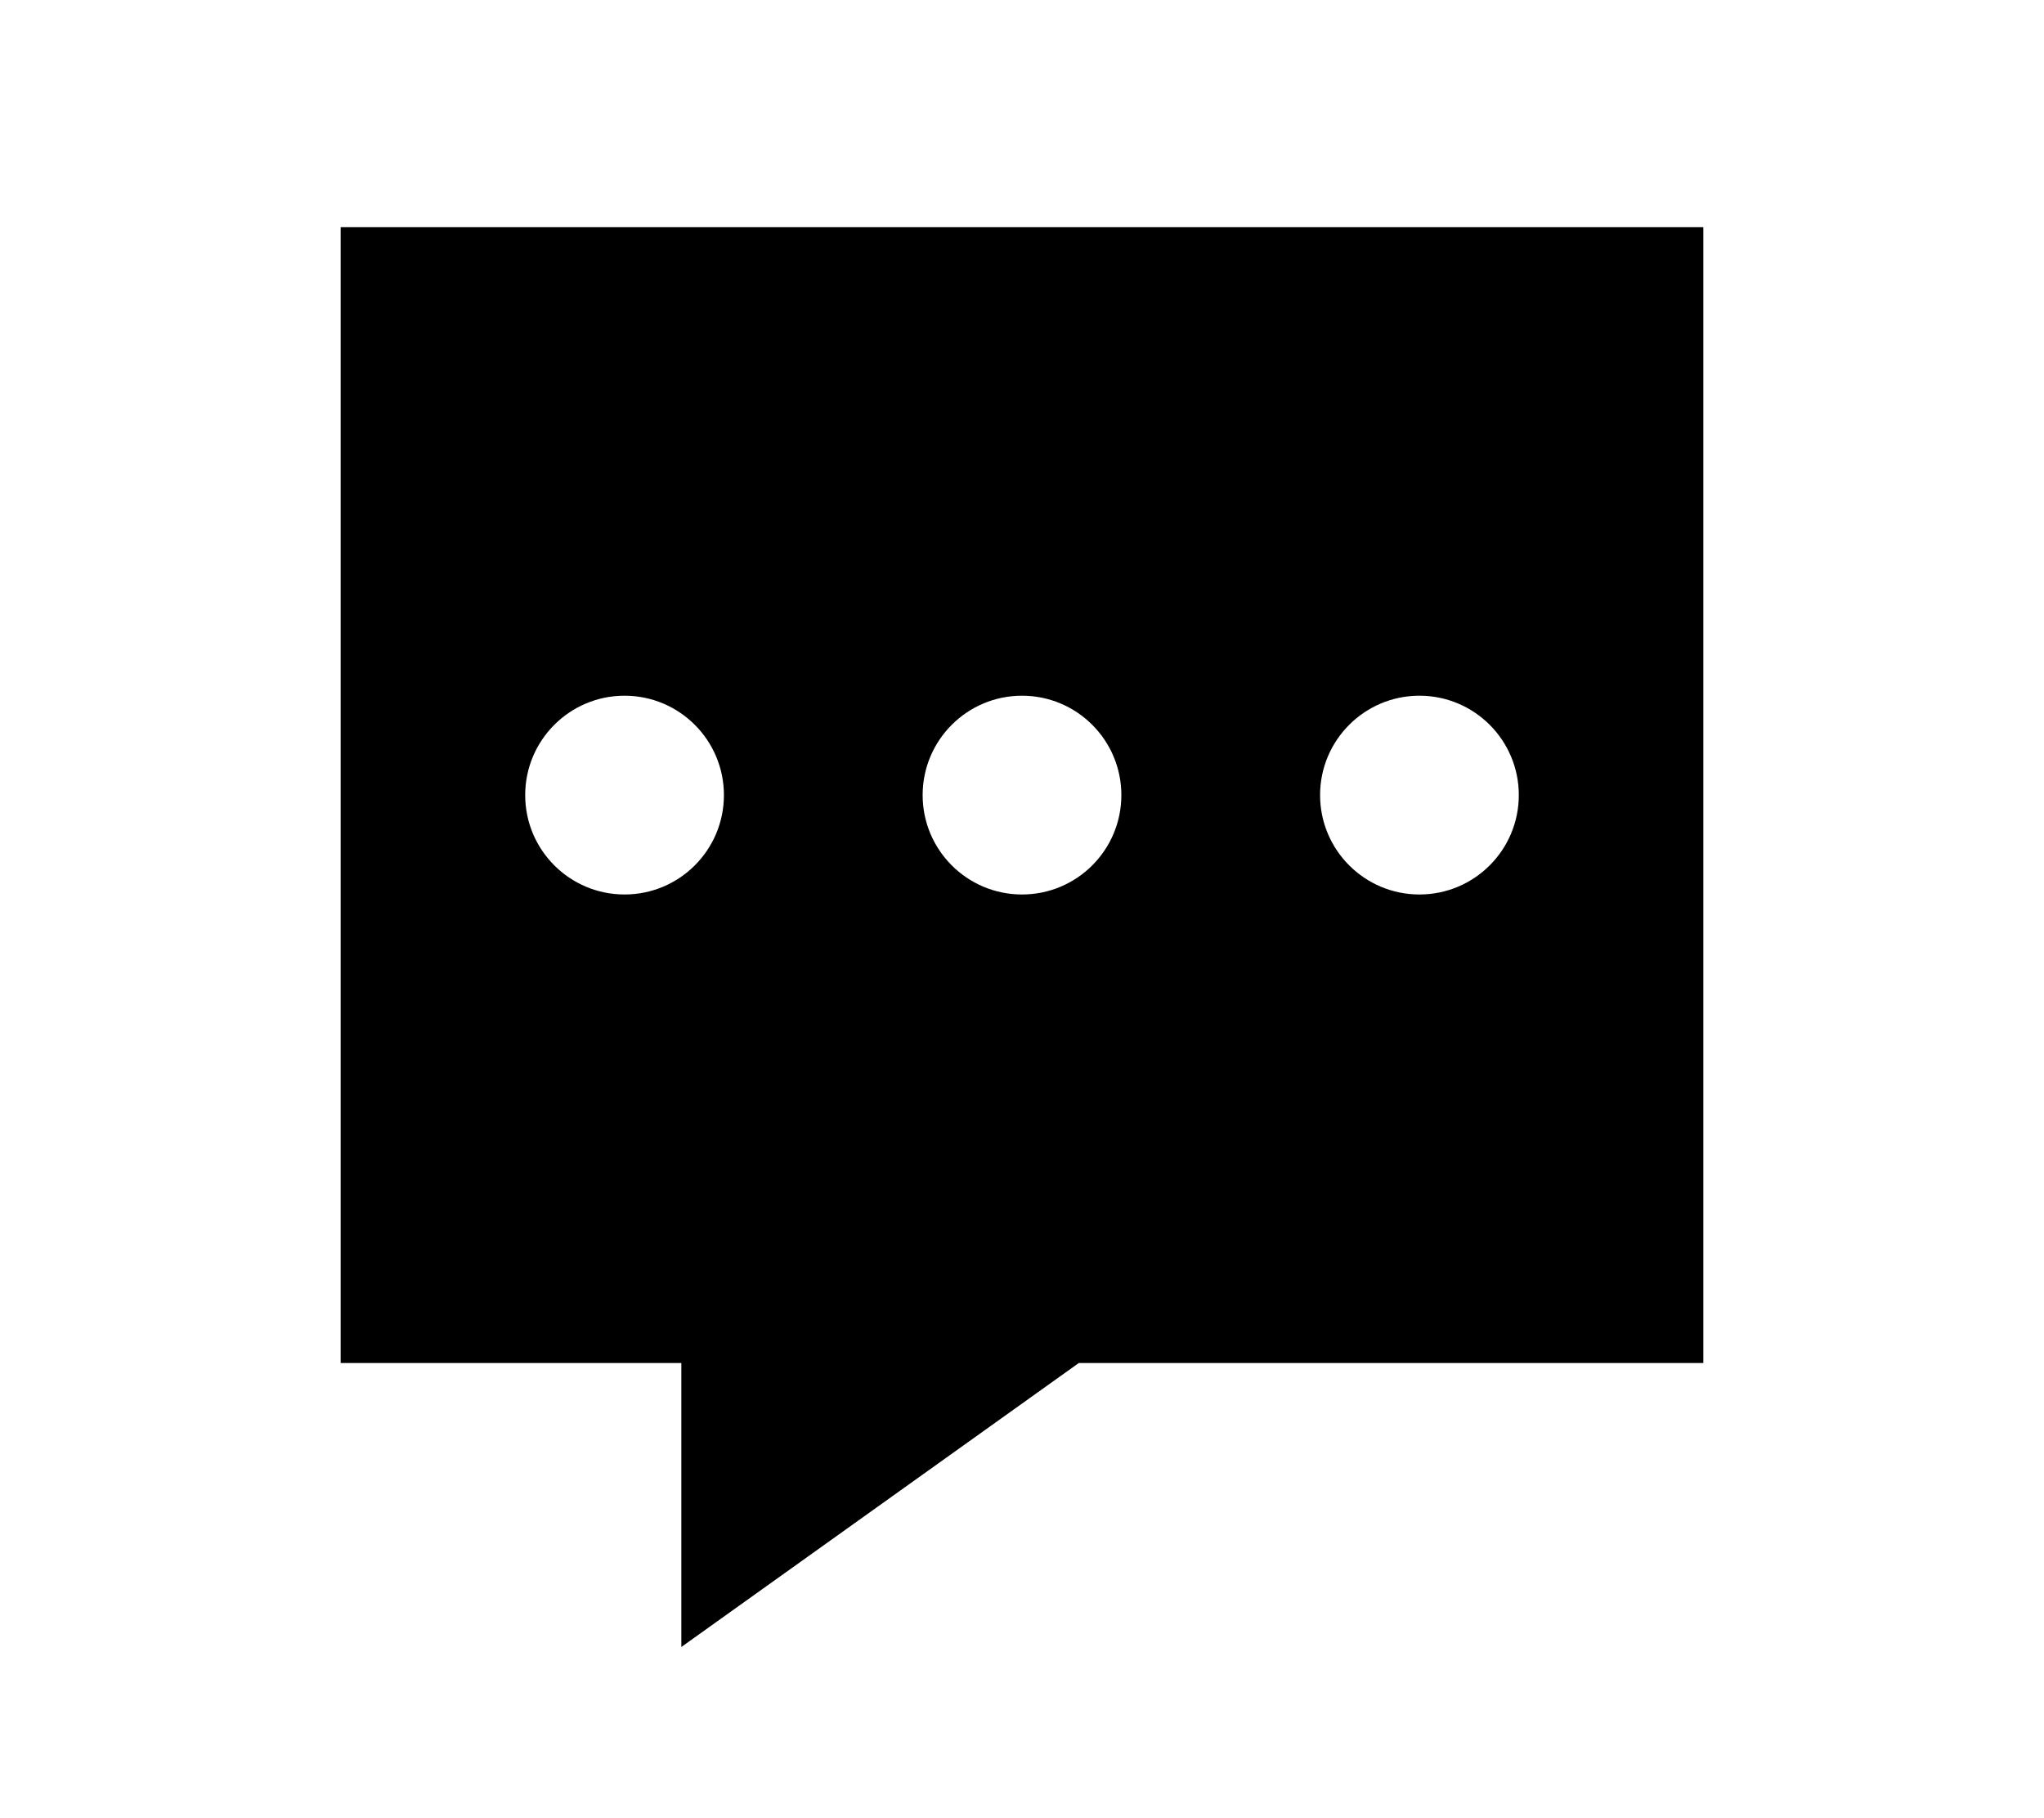
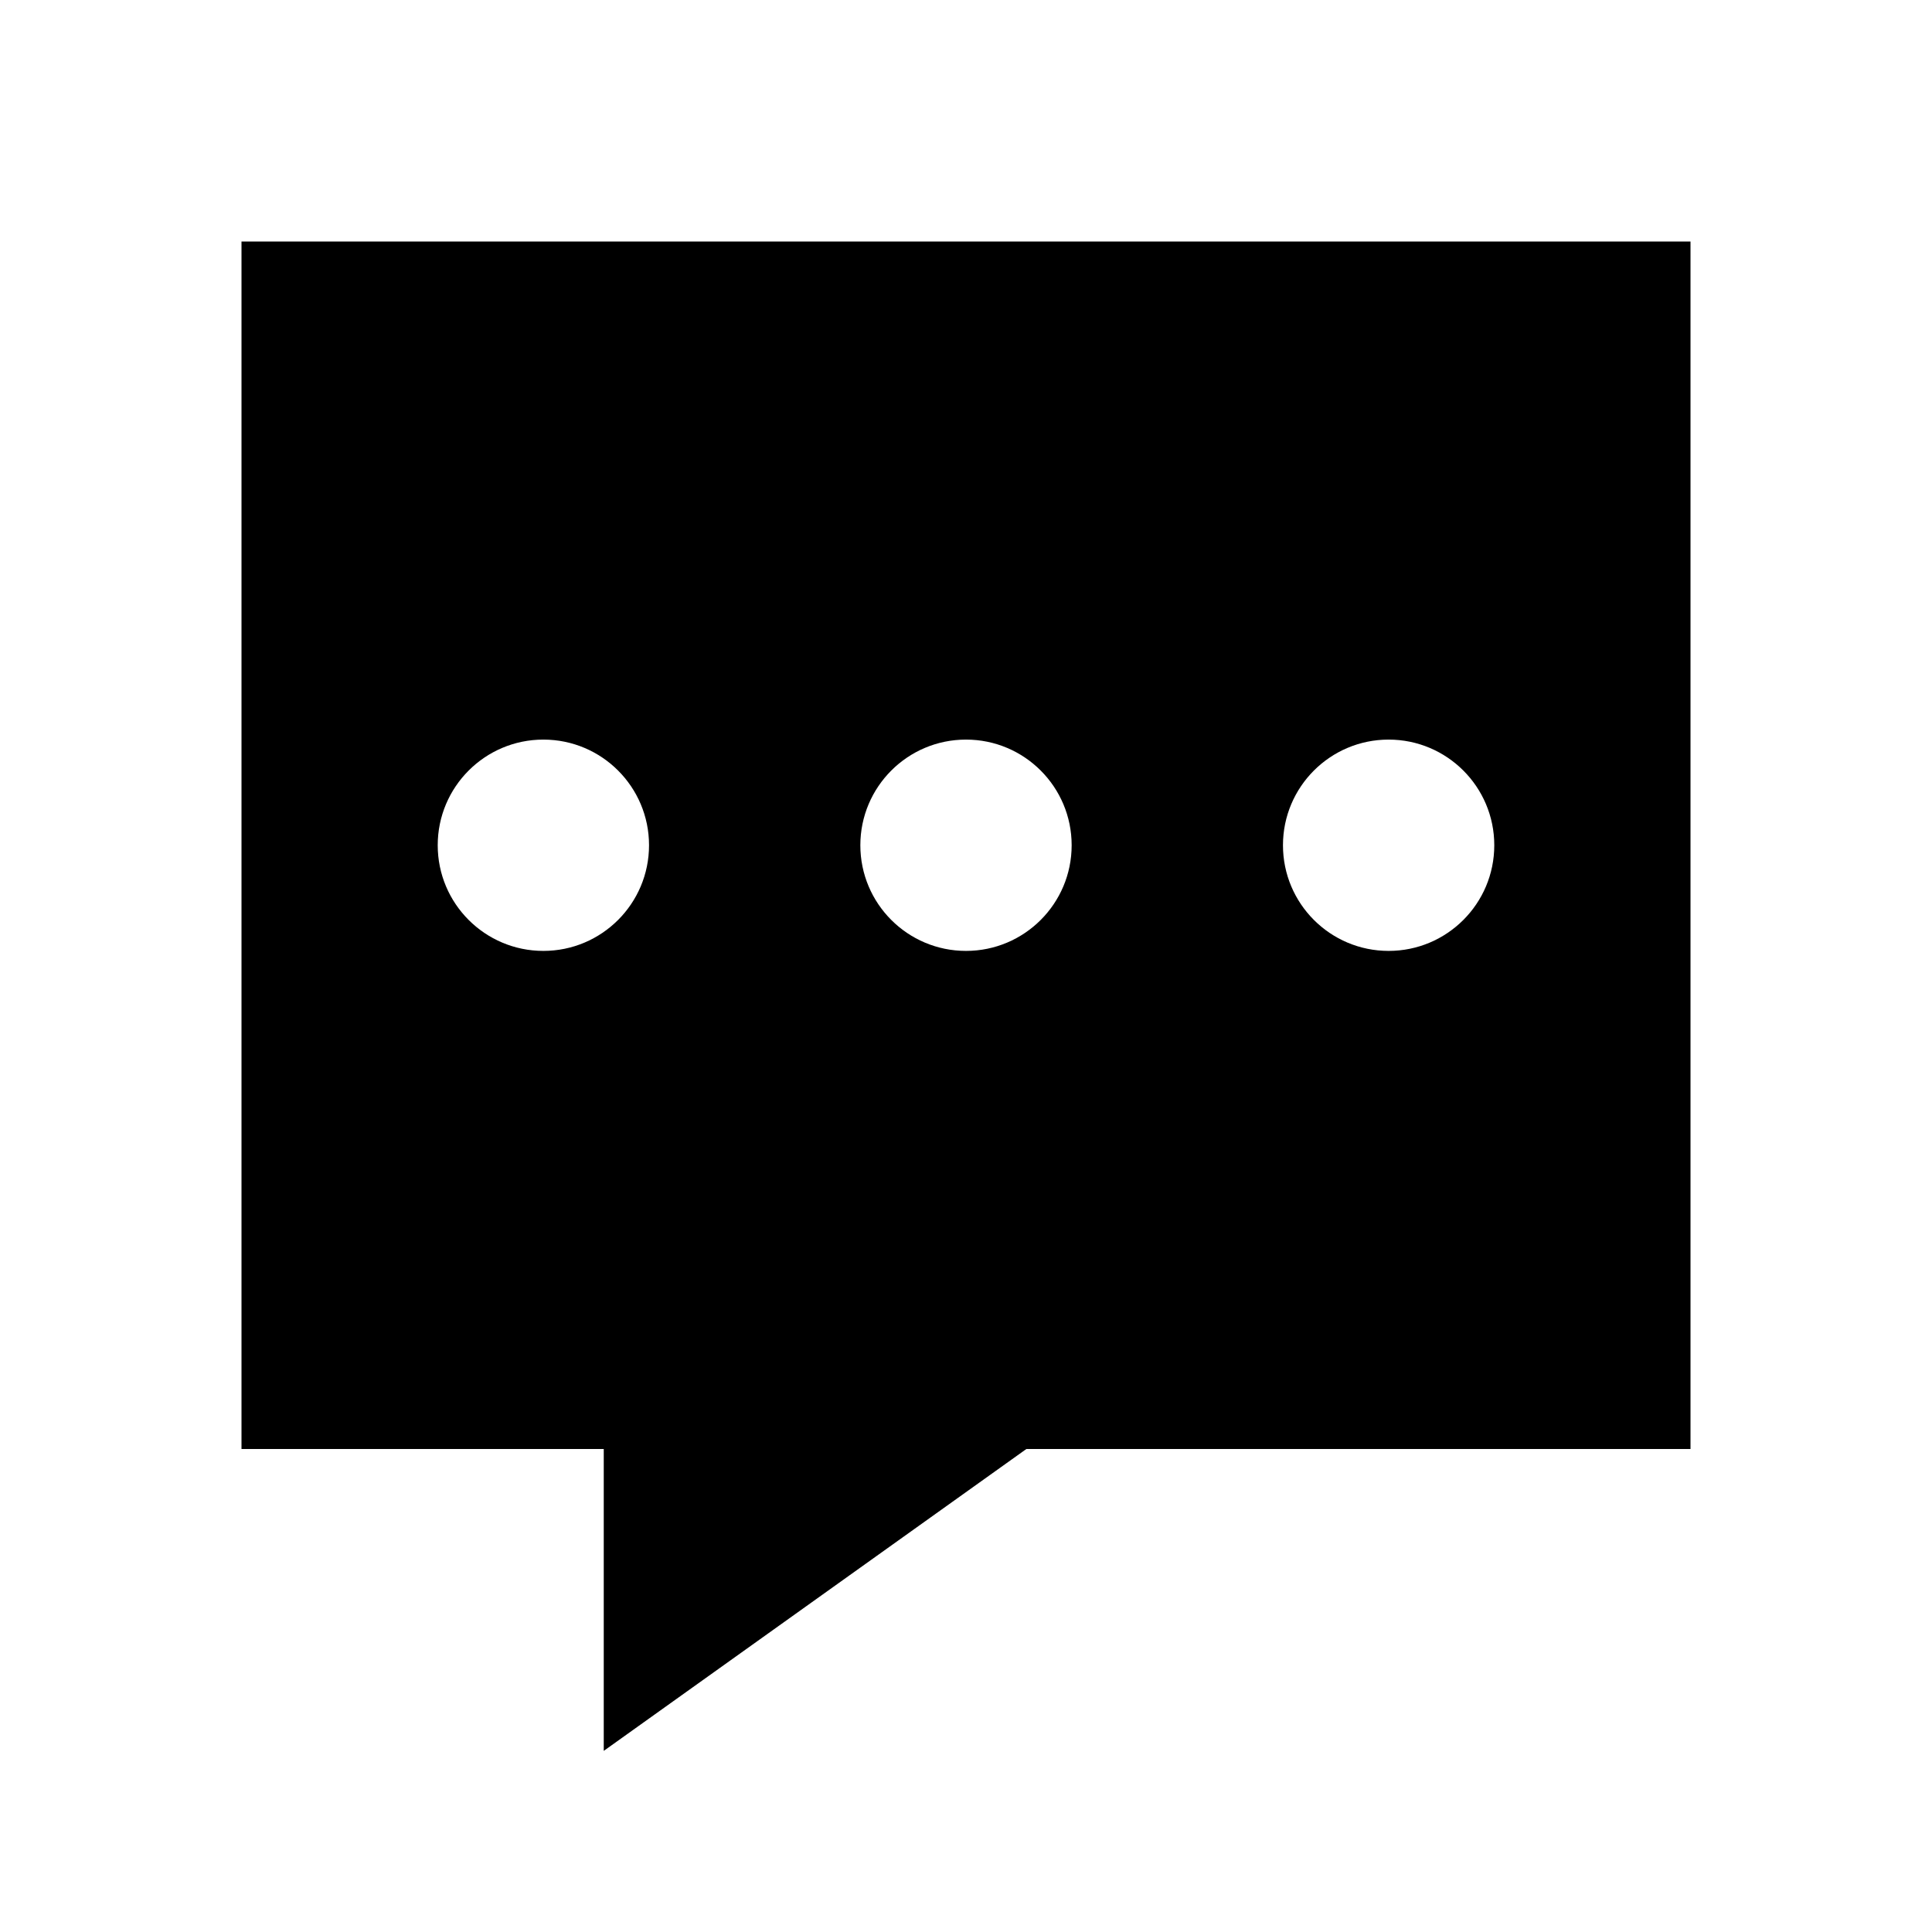
- <svg xmlns="http://www.w3.org/2000/svg" width="40.5" height="36" viewBox="0 0 1024 1024" data-v-029747aa="">
+ <svg xmlns="http://www.w3.org/2000/svg" viewBox="0 0 1024 1024" data-v-029747aa="">
  <path fill="currentColor" d="M736 504a56 56 0 1 1 0-112 56 56 0 0 1 0 112zm-224 0a56 56 0 1 1 0-112 56 56 0 0 1 0 112zm-224 0a56 56 0 1 1 0-112 56 56 0 0 1 0 112zM128 128v640h192v160l224-160h352V128H128z" />
</svg>
